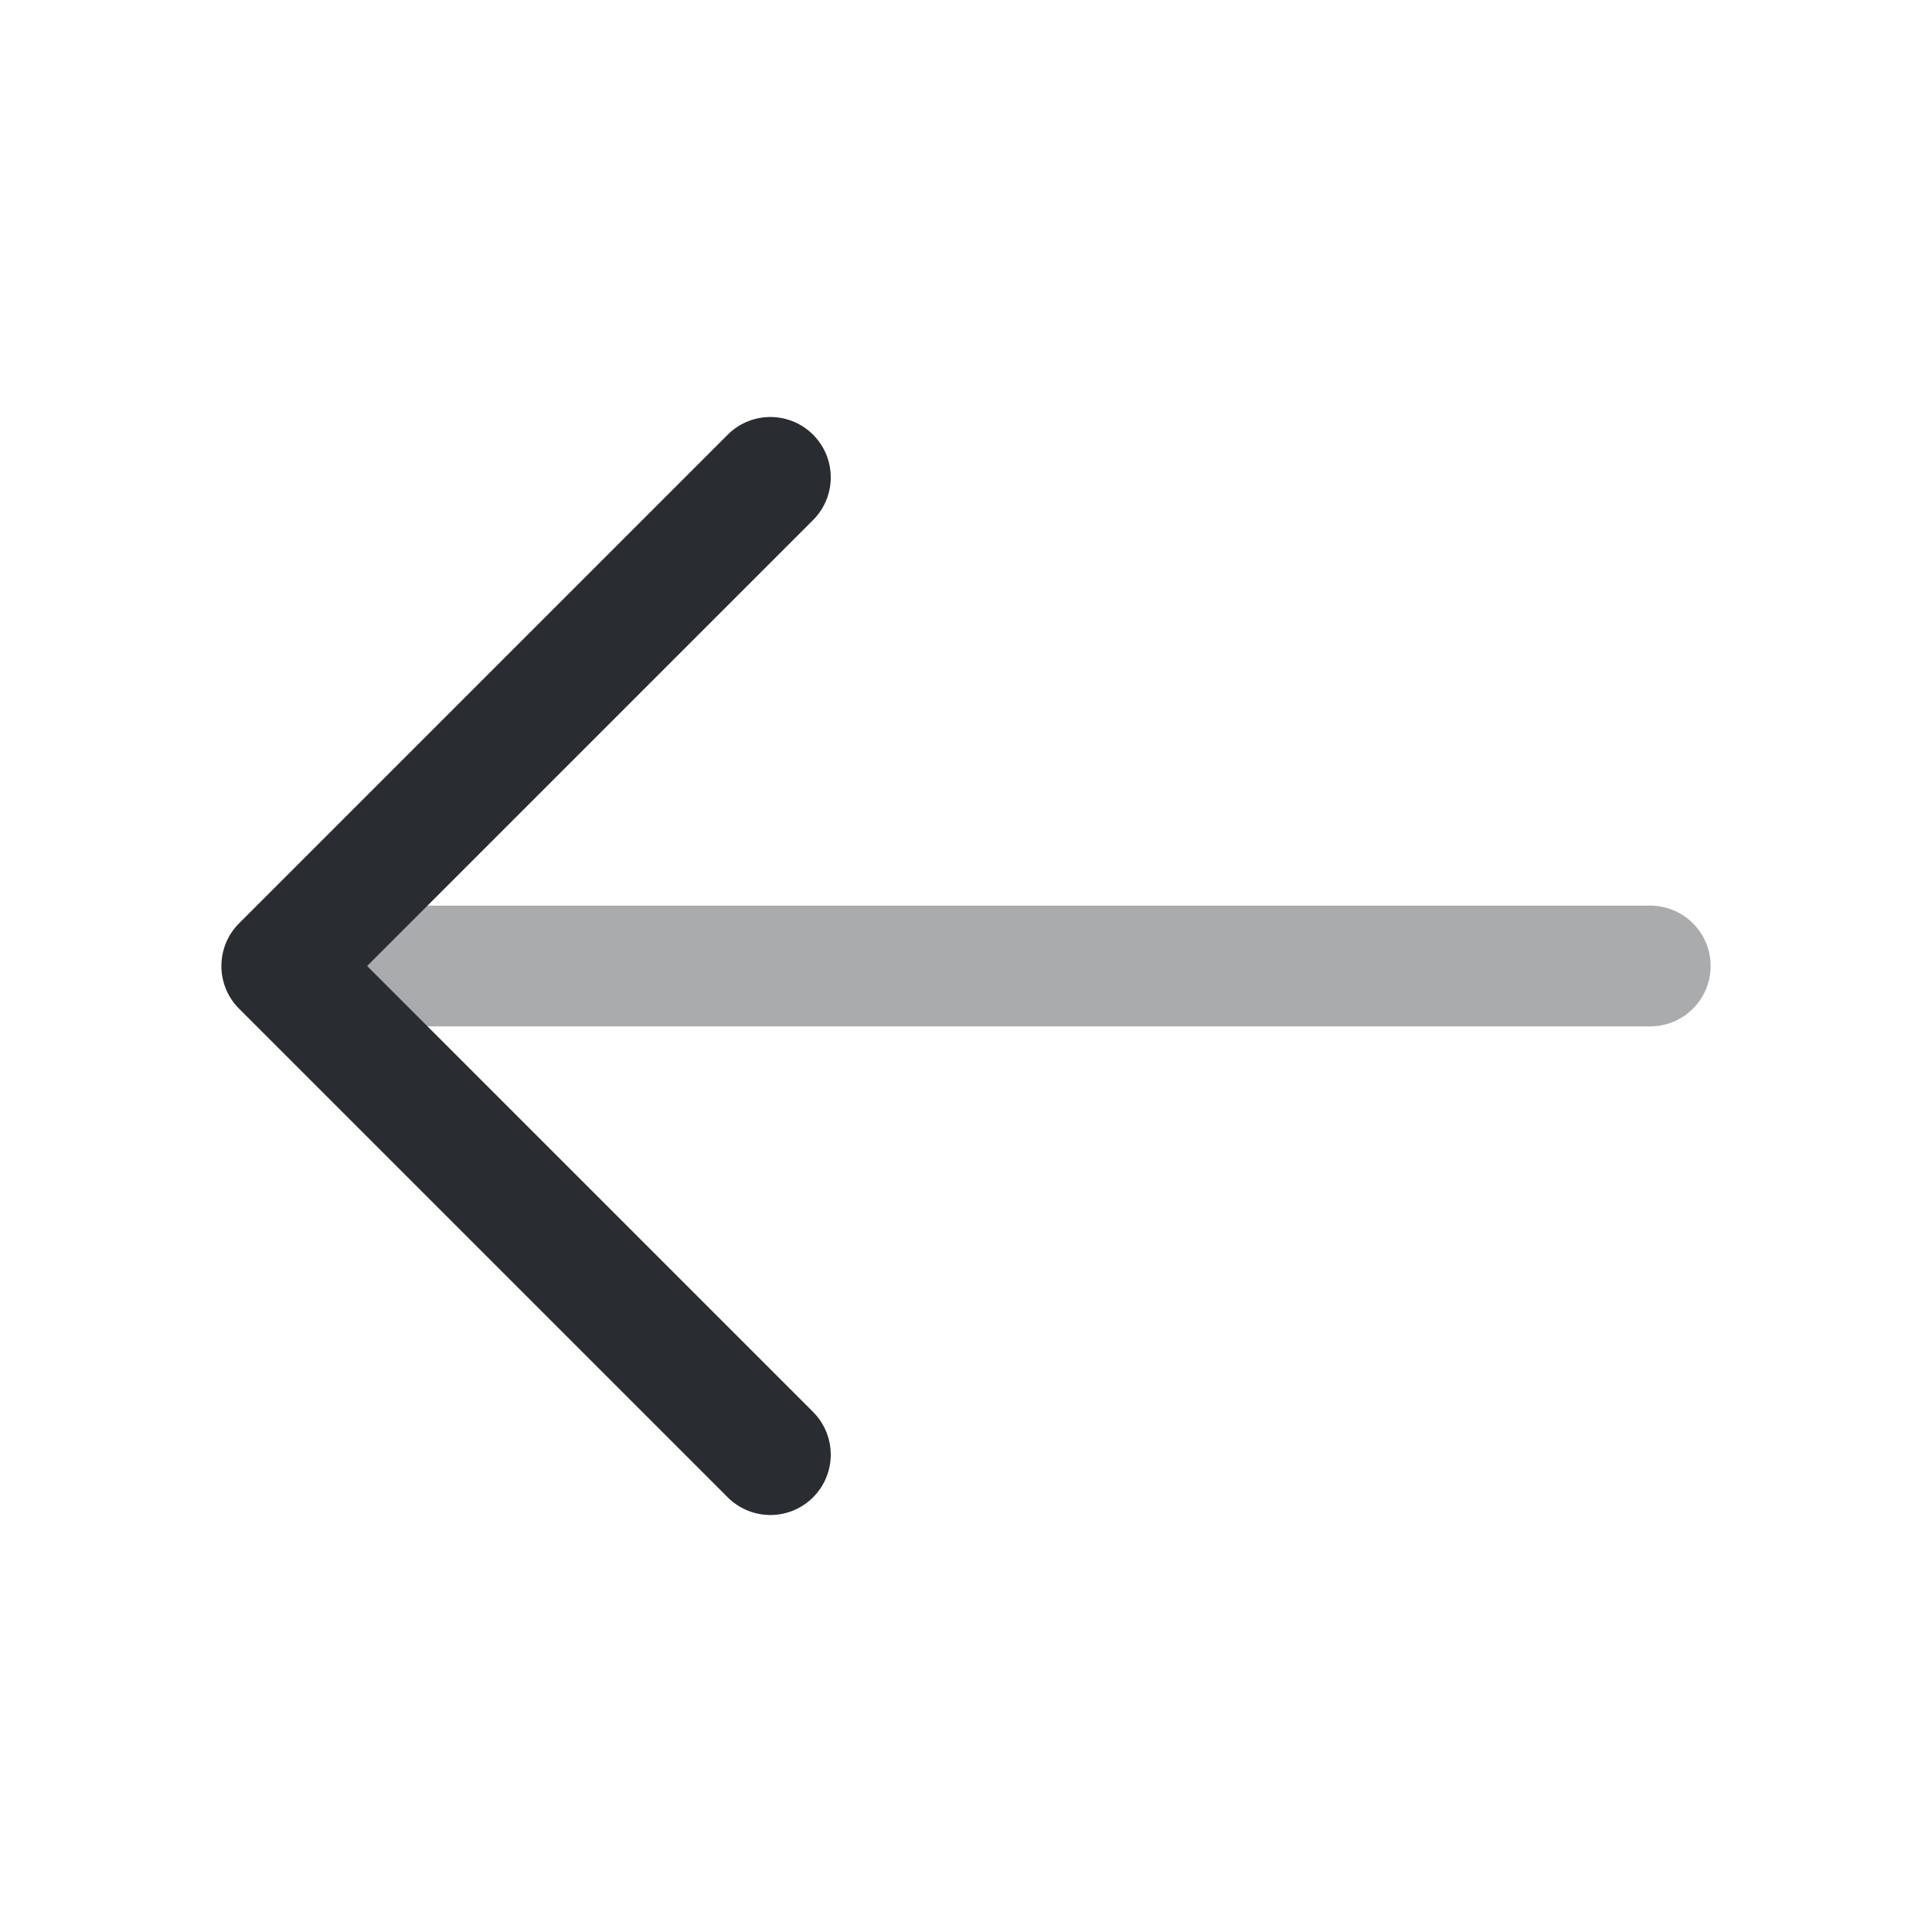
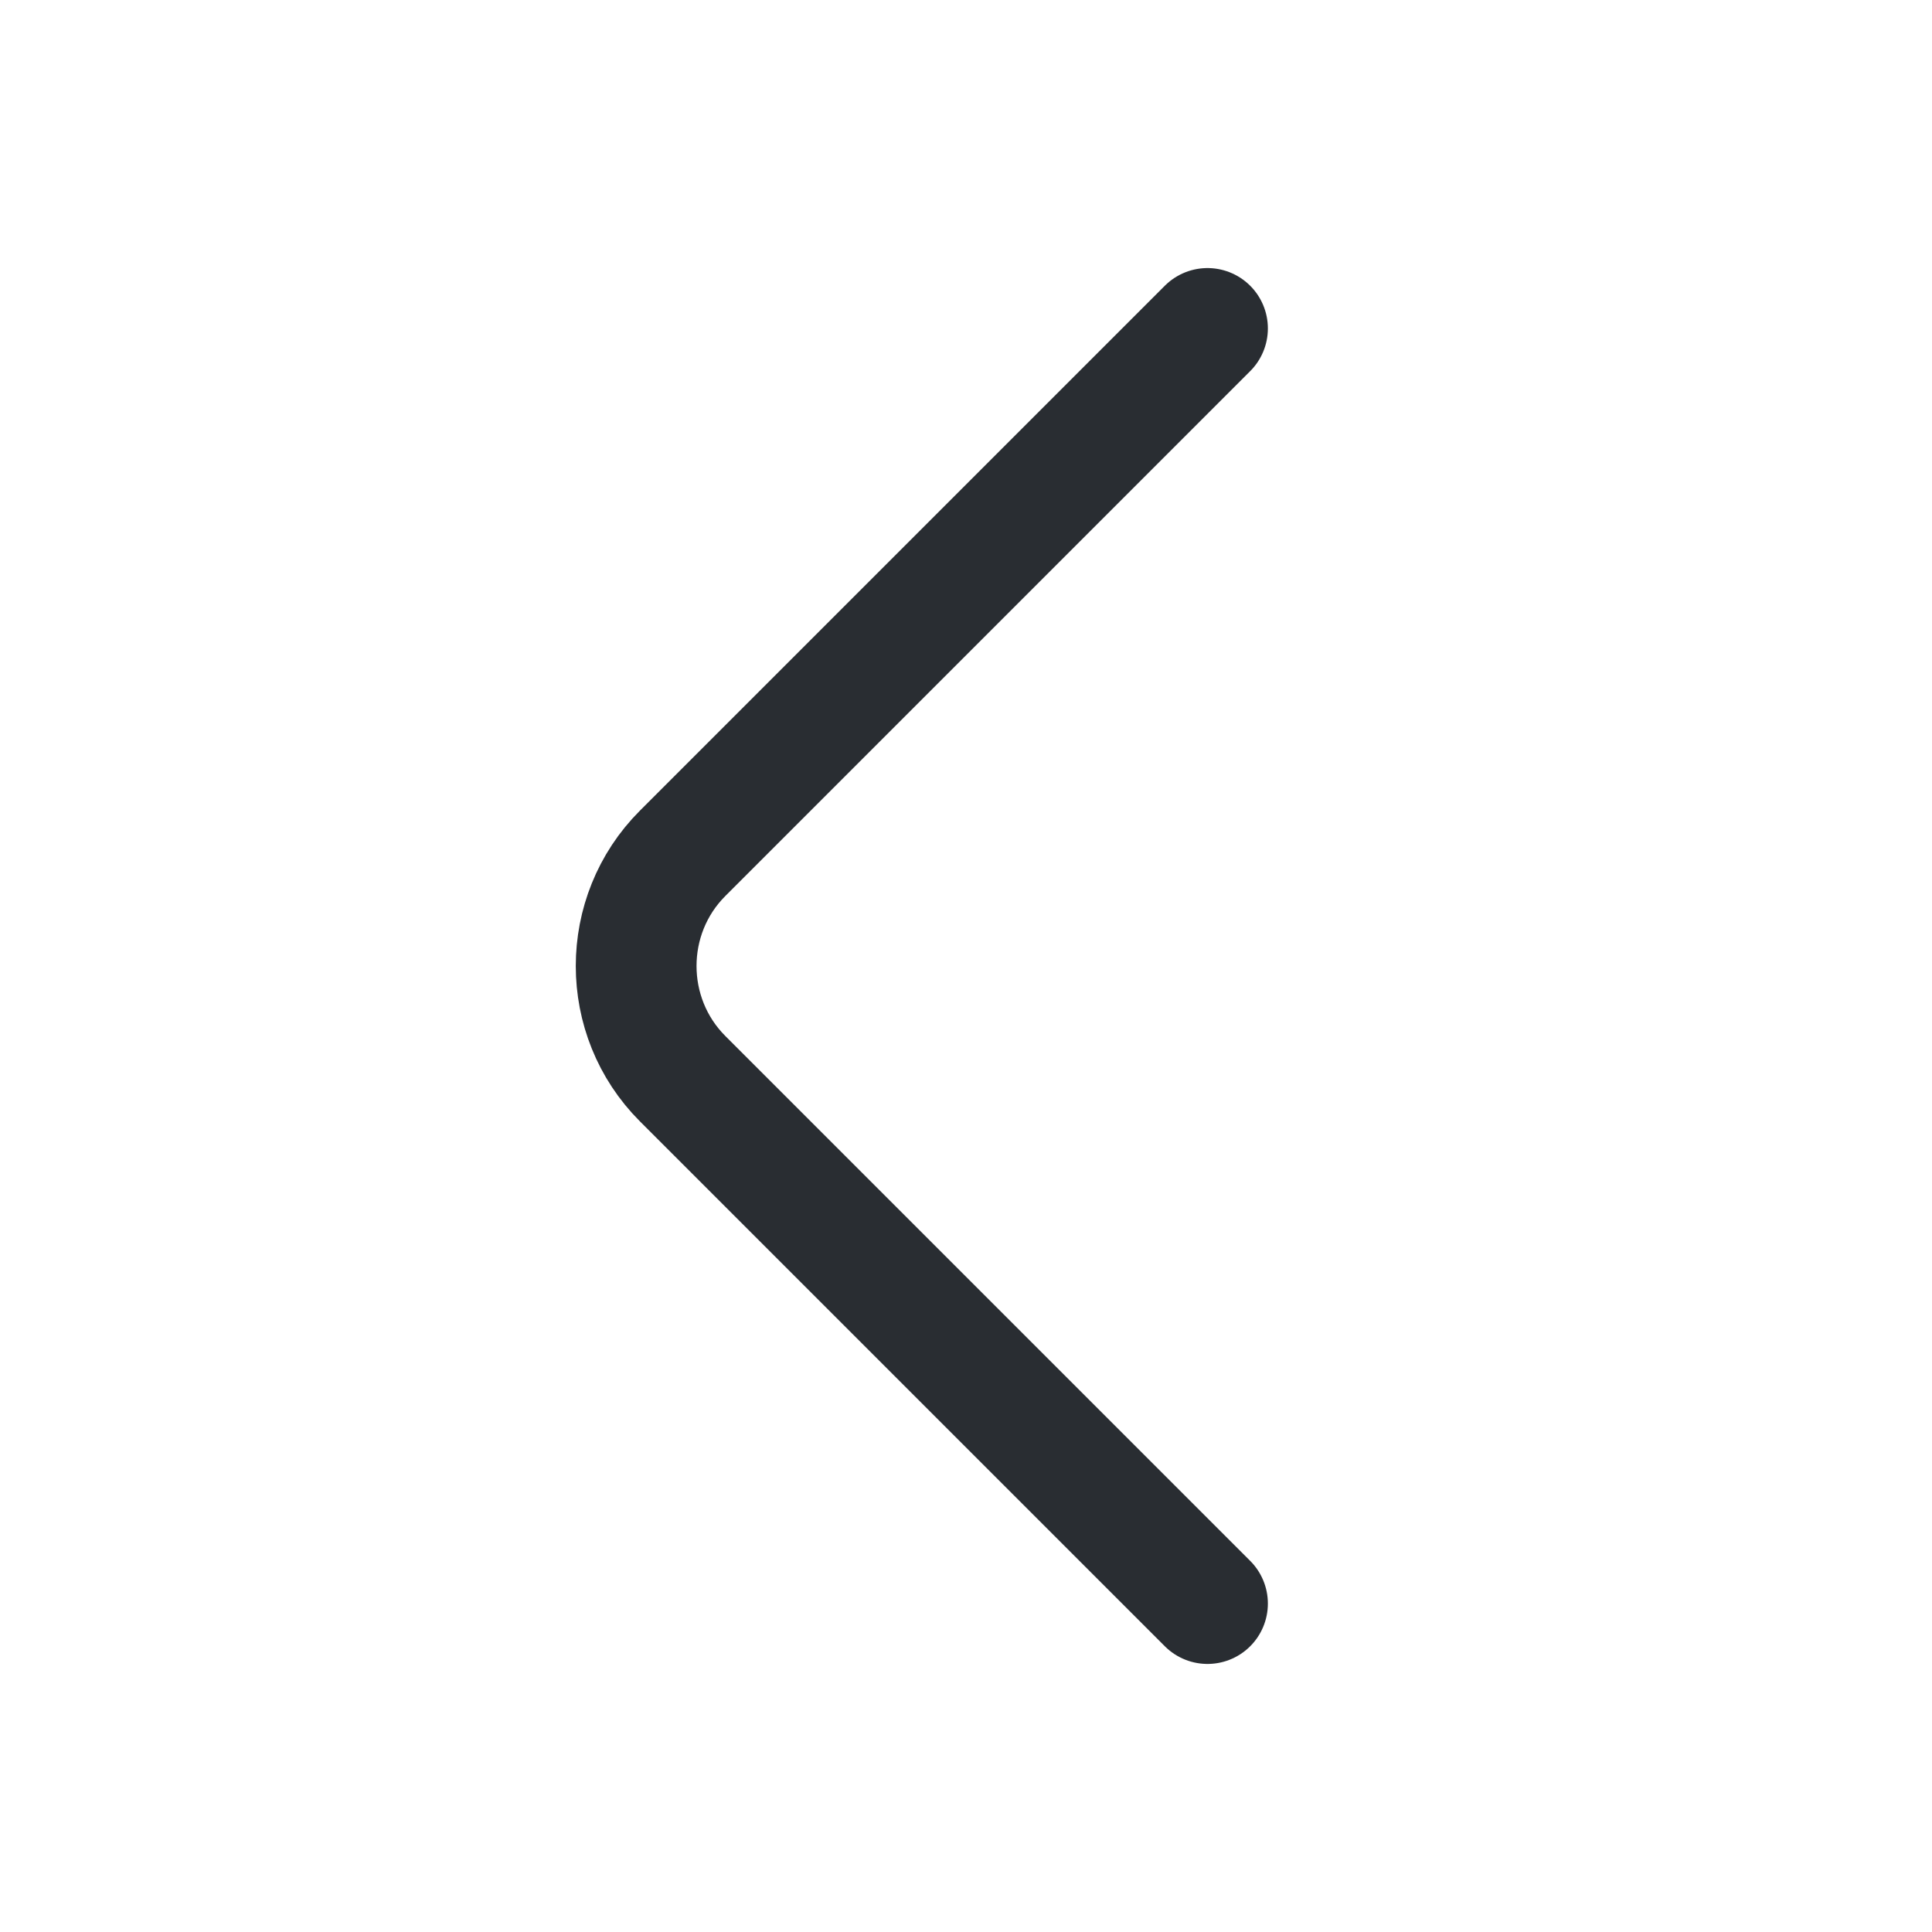
<svg xmlns="http://www.w3.org/2000/svg" width="800px" height="800px" viewBox="0 0 24 24" fill="none">
-   <path d="M9.57 5.93L3.5 12L9.57 18.07" stroke="#292D32" stroke-width="1.5" stroke-miterlimit="10" stroke-linecap="round" stroke-linejoin="round" />
-   <path opacity="0.4" d="M20.5 12H3.67" stroke="#292D32" stroke-width="1.5" stroke-miterlimit="10" stroke-linecap="round" stroke-linejoin="round" />
+   <path d="M15 19.92L8.48 13.4C7.71 12.63 7.71 11.37 8.48 10.6L15 4.08" stroke="#292D32" stroke-width="1.5" stroke-miterlimit="10" stroke-linecap="round" stroke-linejoin="round" />
</svg>
